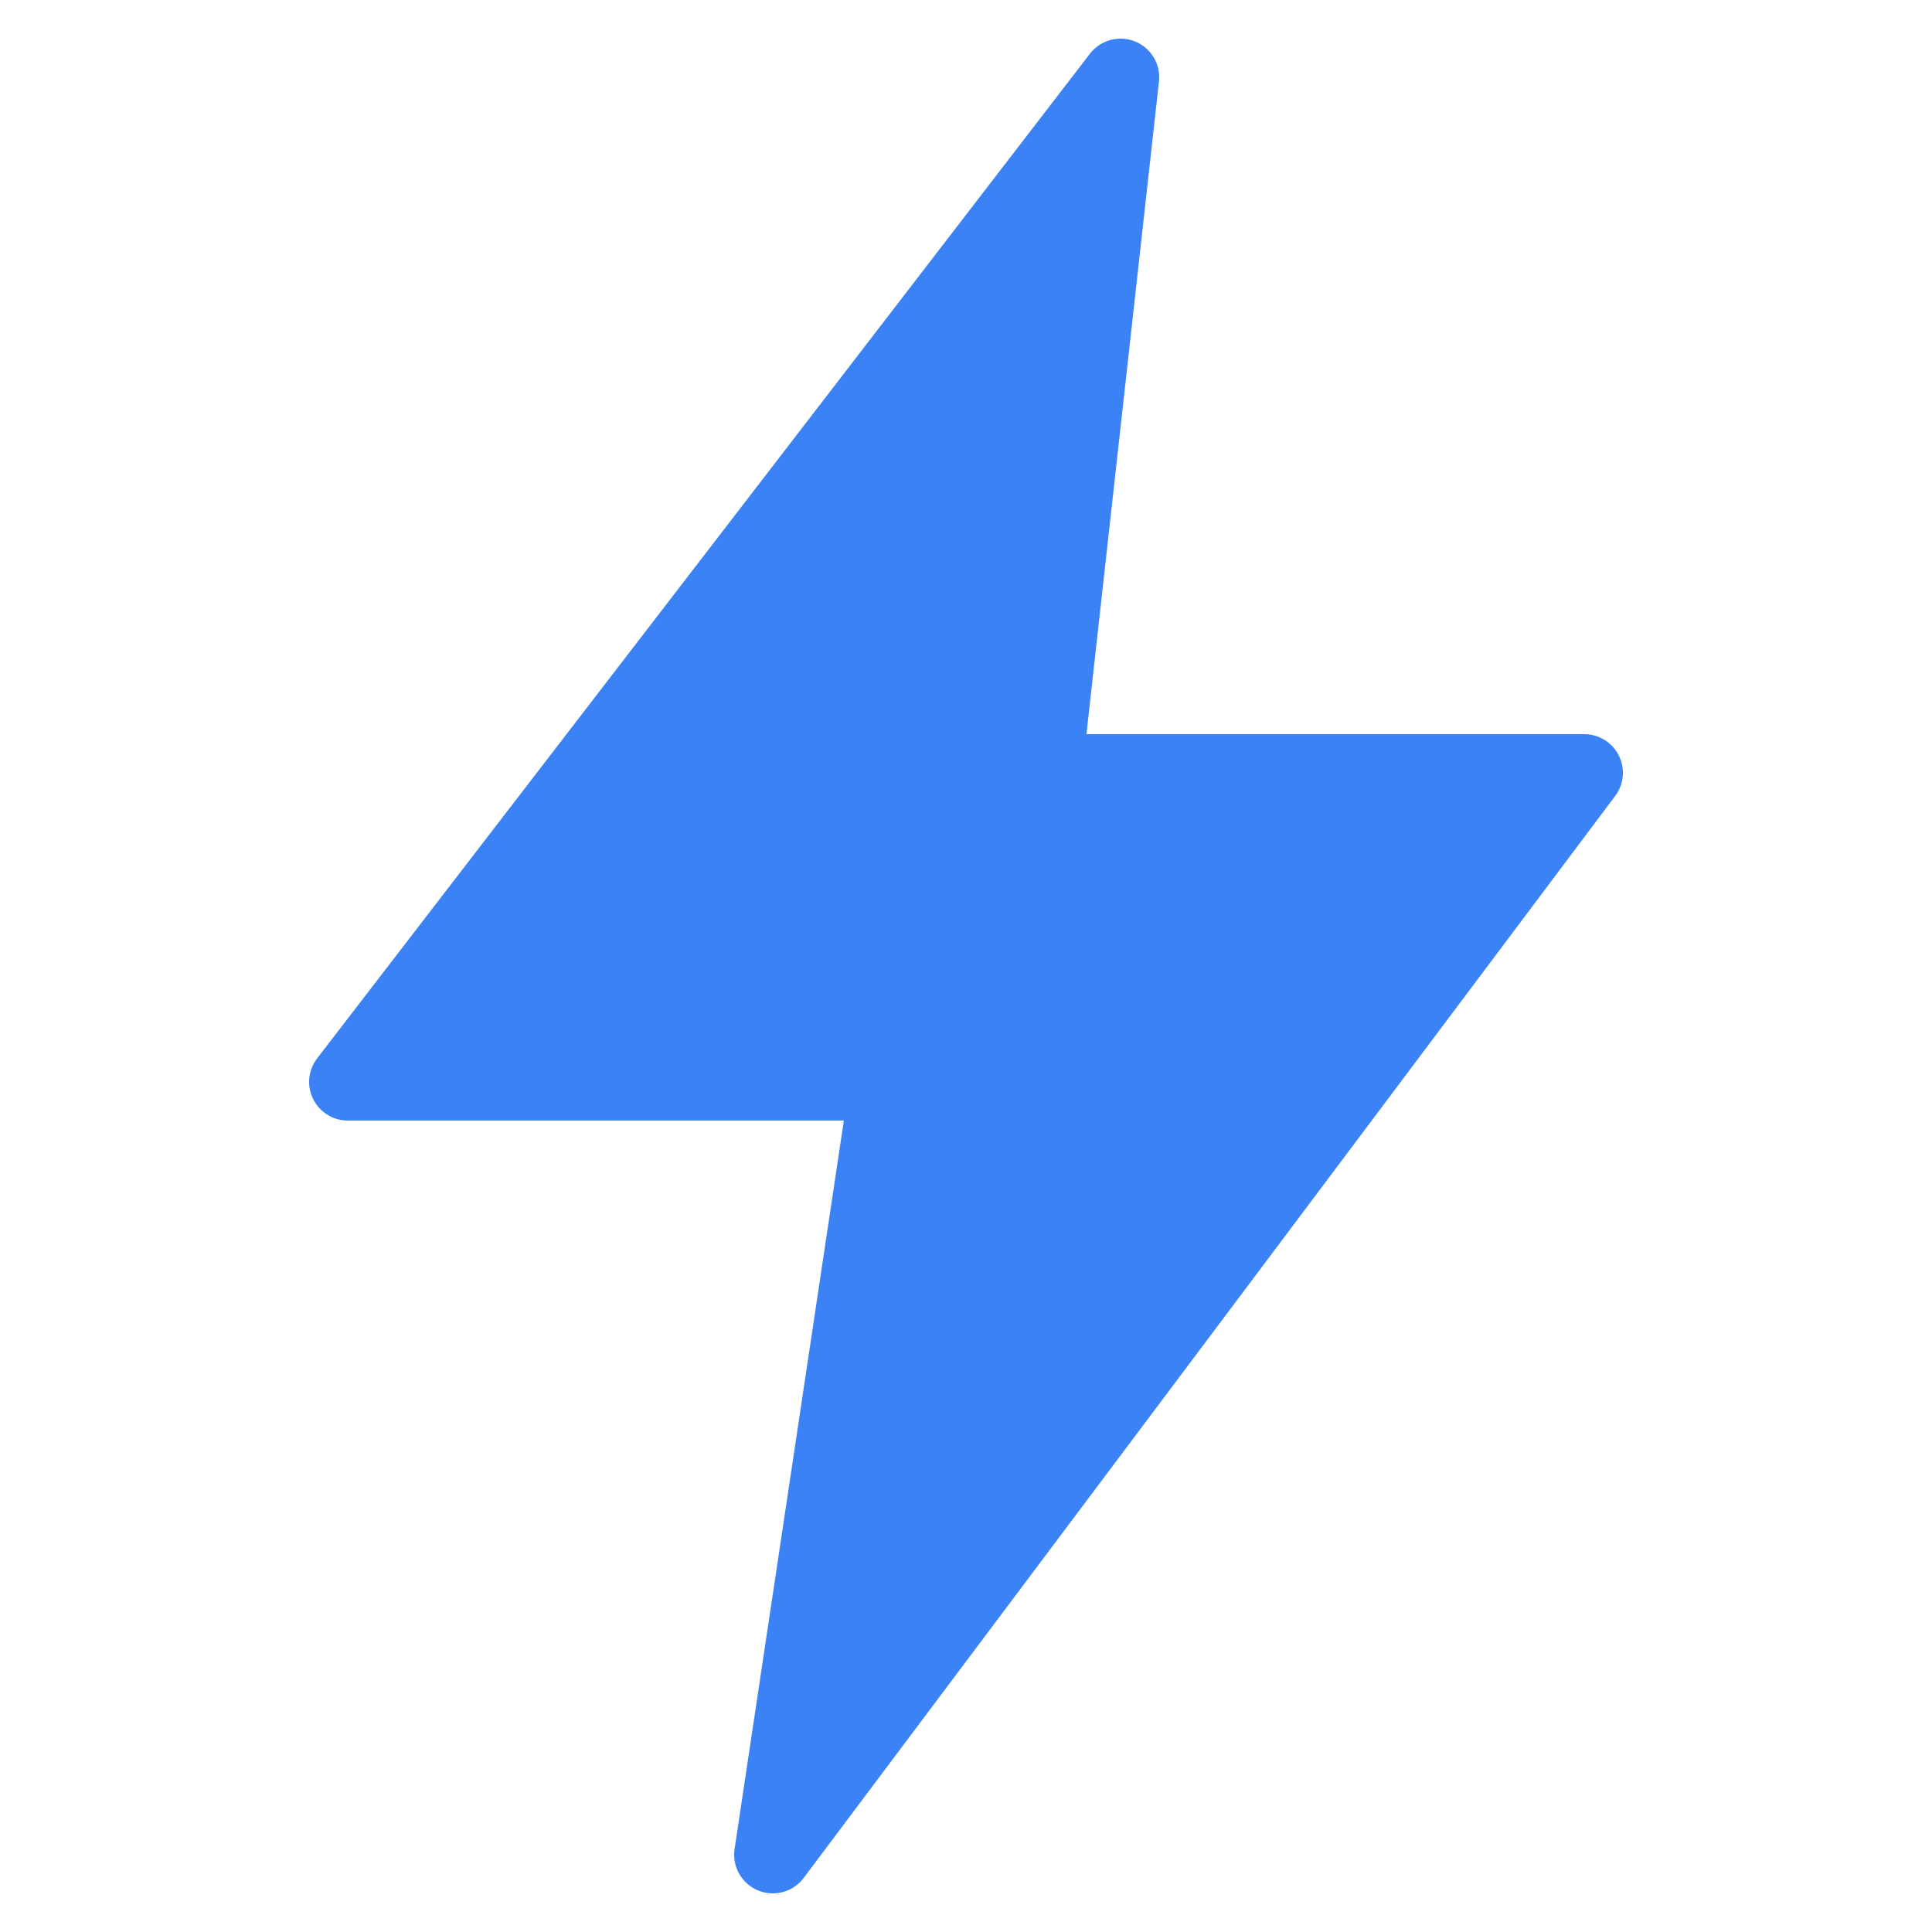
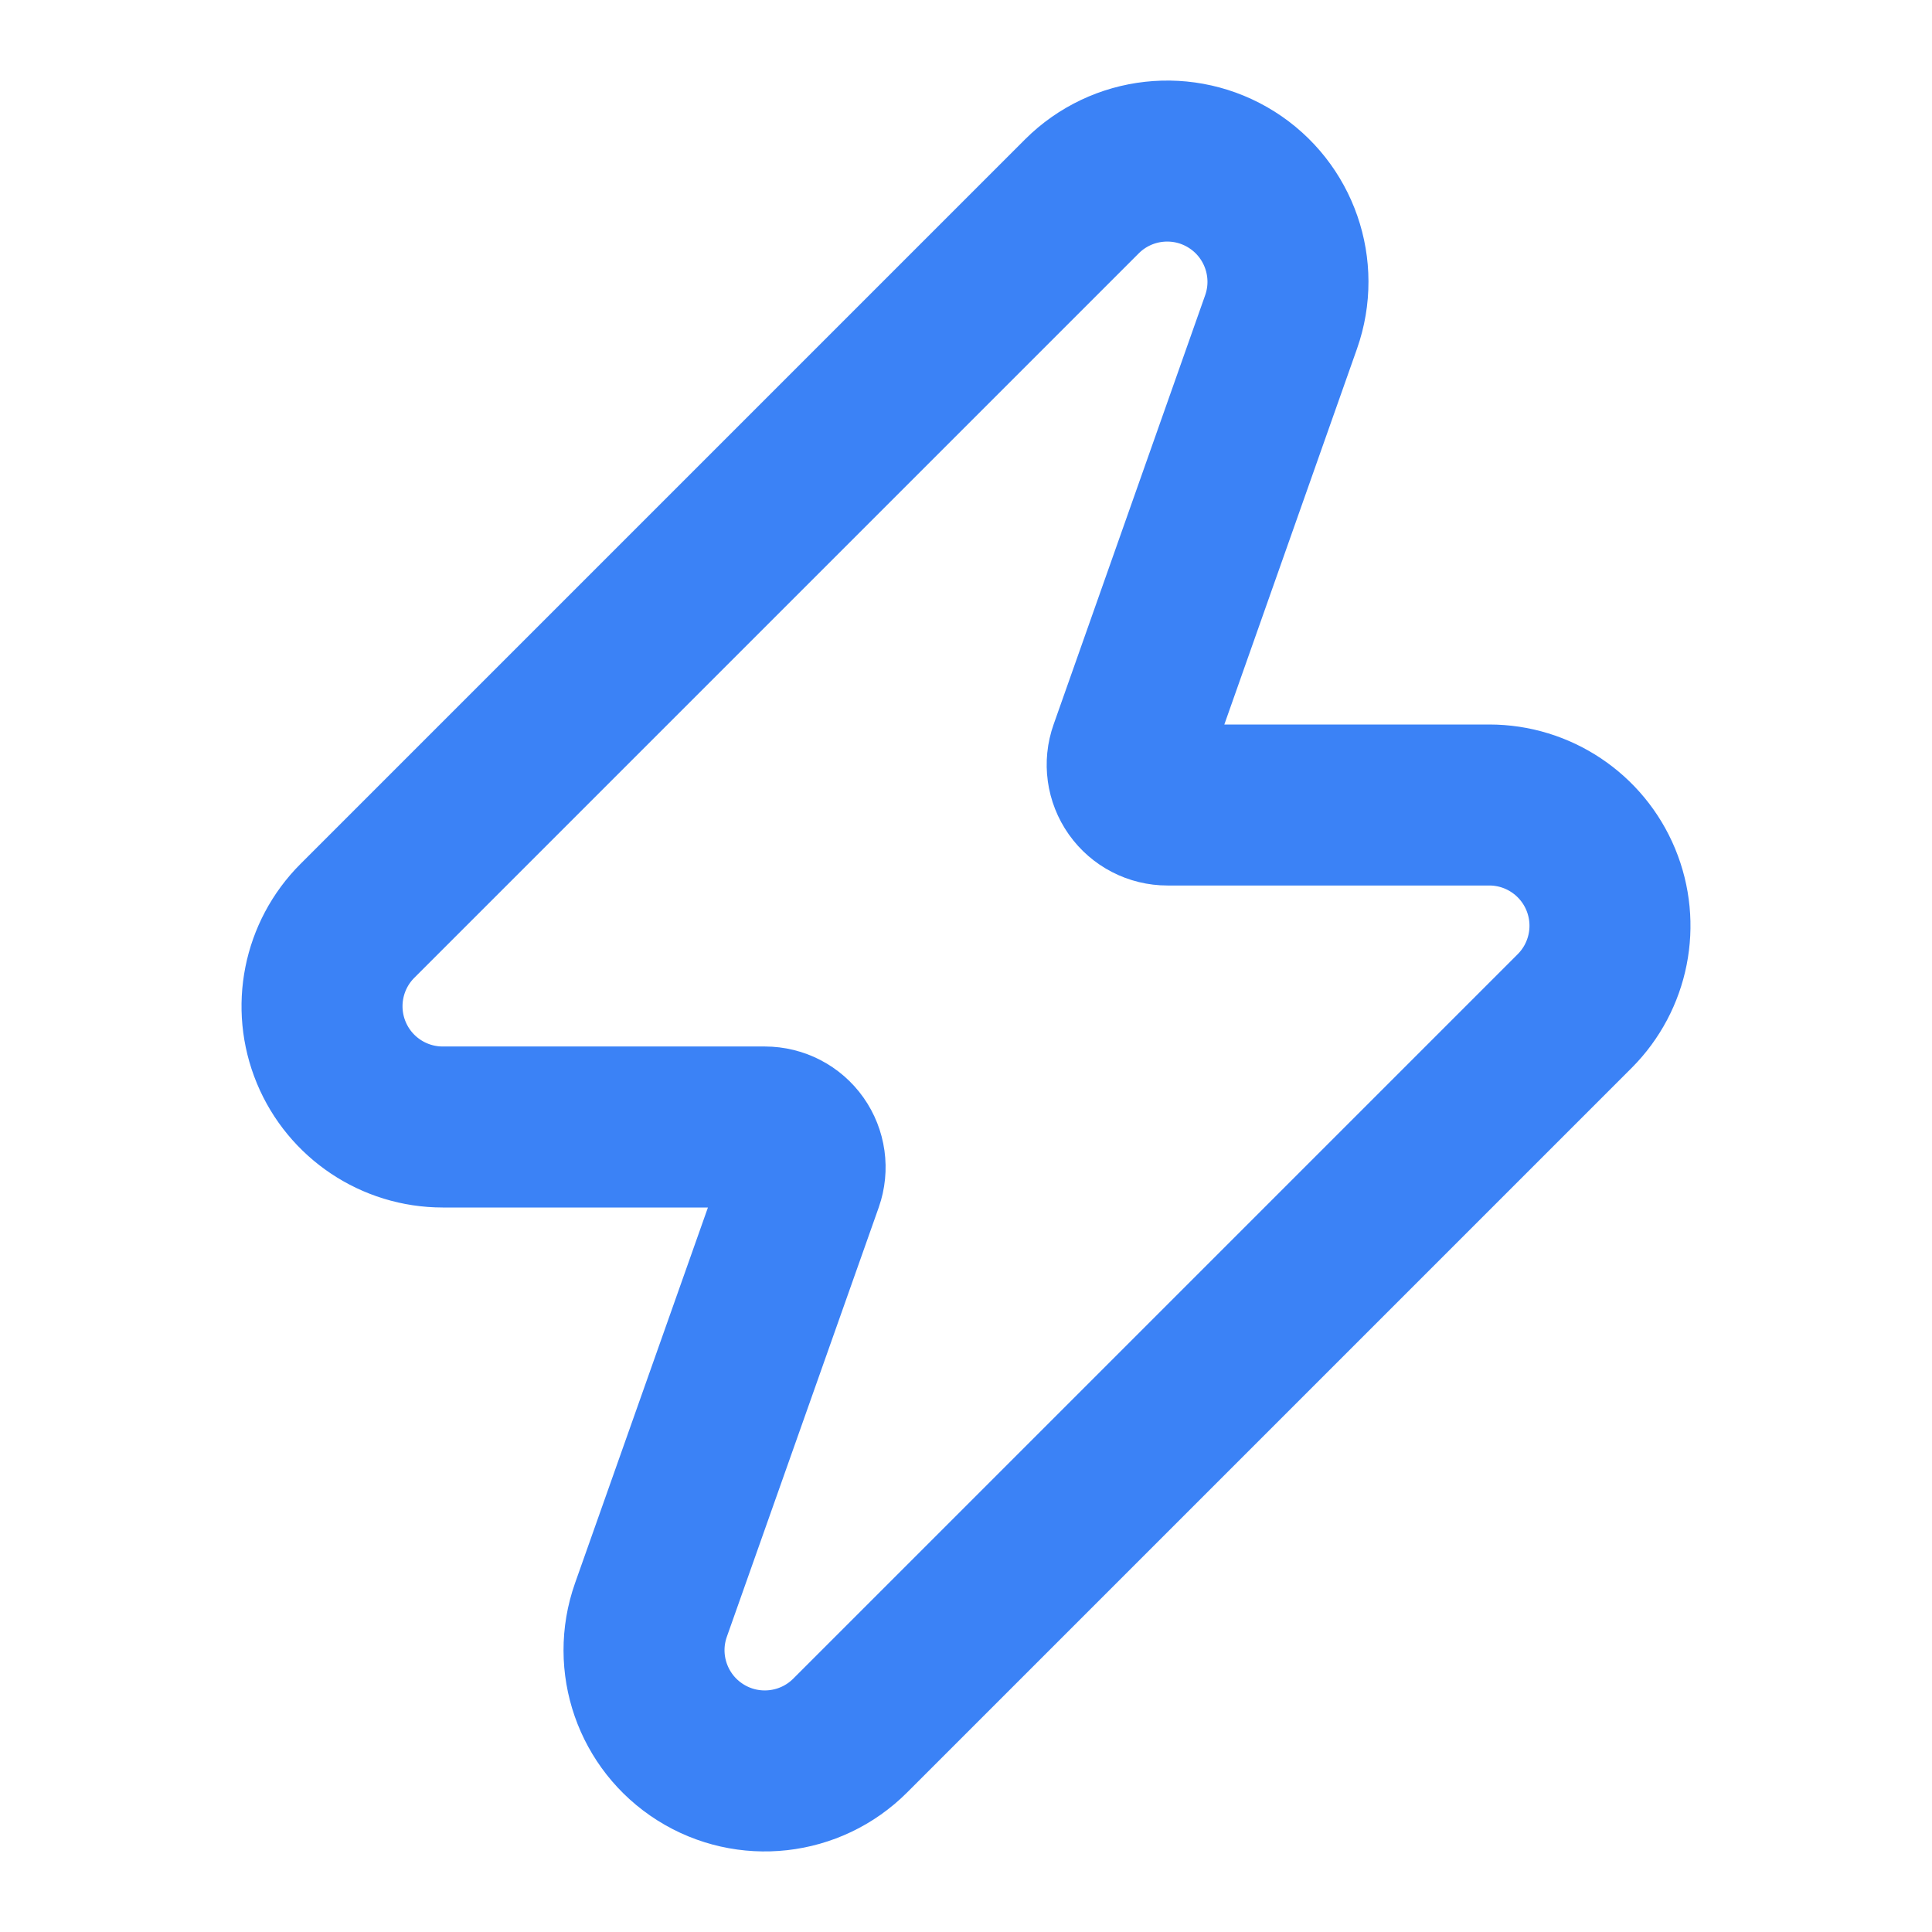
<svg xmlns="http://www.w3.org/2000/svg" viewBox="0 0 100 100">
-   <polygon points="58,4 18,56 46,56 40,96 82,40 54,40" fill="#3b82f6" stroke="#3b82f6" stroke-width="4" stroke-linejoin="round" />
+   <g transform="scale(4.166667)">
+     <path fill="none" stroke="#3b82f6" stroke-linecap="round" stroke-linejoin="round" stroke-width="2" d="M15.914 4a1.5 1.5 0 0 0-2.474-1.561l-9 9A1.5 1.5 0 0 0 5.5 14h4.002a.5.5 0 0 1 .471.666L8.086 20a1.5 1.5 0 0 0 2.475 1.56l9-9A1.5 1.5 0 0 0 18.5 10h-3.997a.5.5 0 0 1-.472-.667z" />
+   </g>
</svg>
